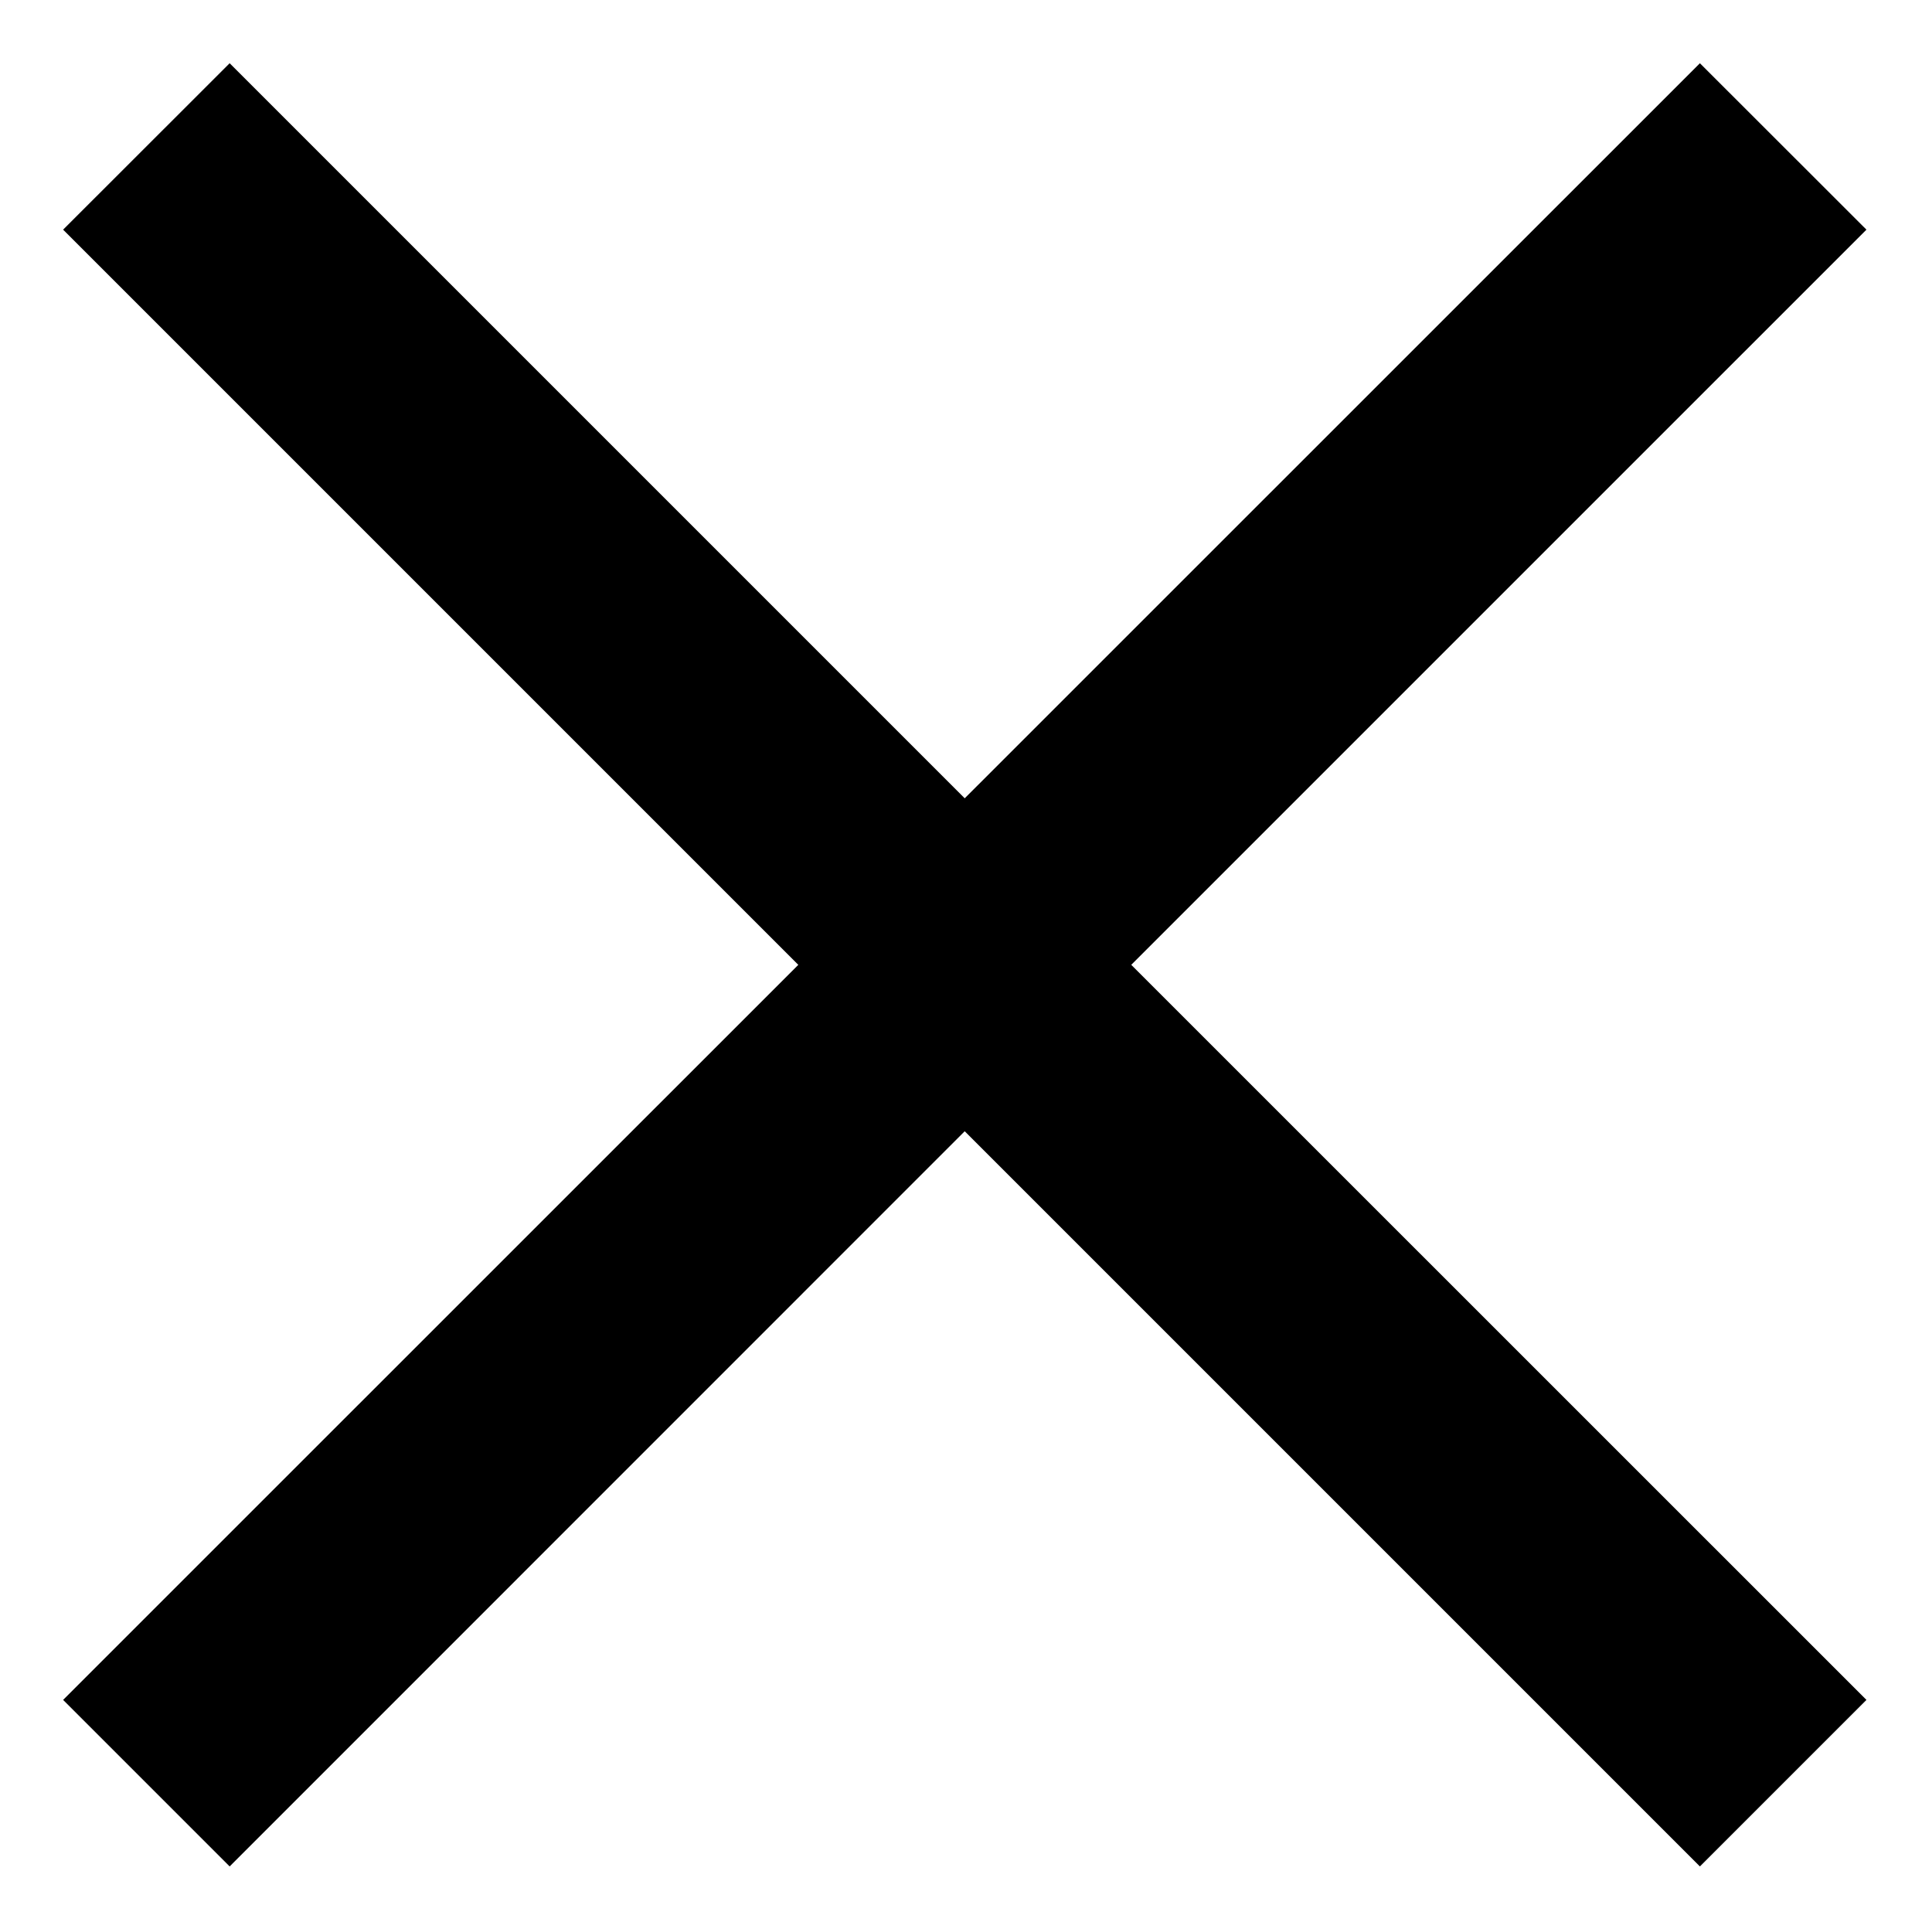
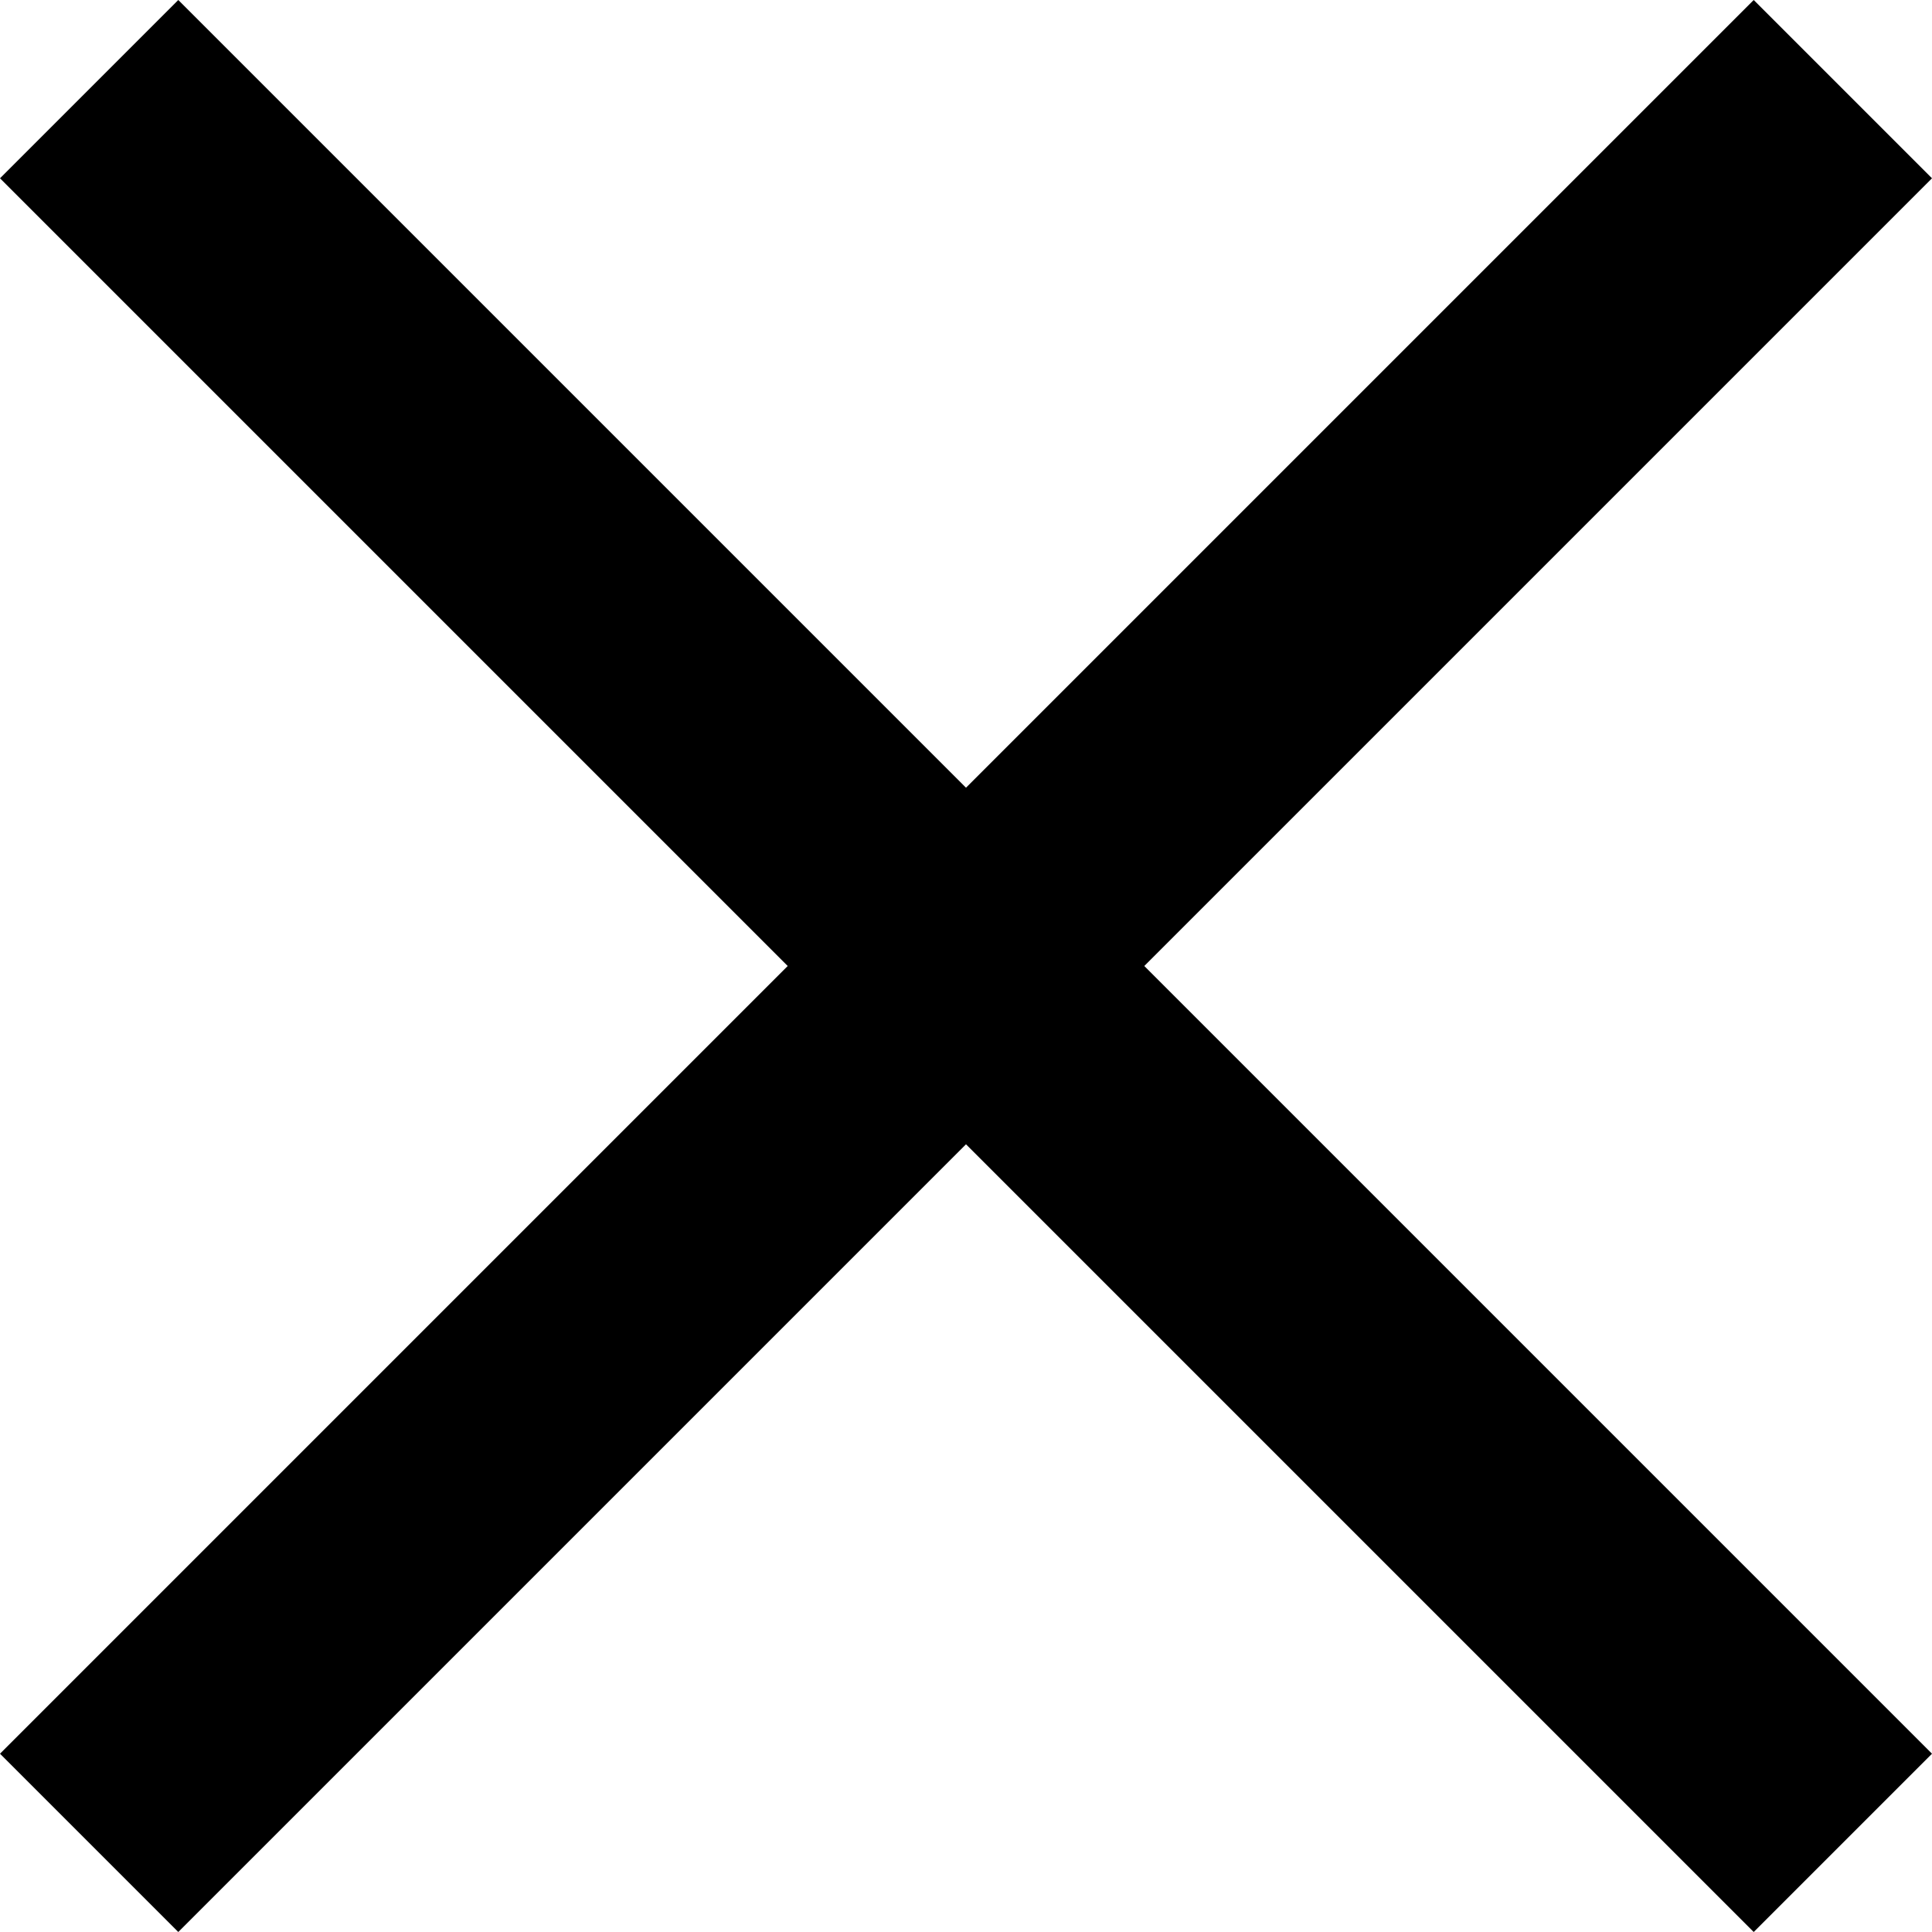
- <svg xmlns="http://www.w3.org/2000/svg" width="15" height="15" viewBox="0 0 15 15" fill="currentColor">
-   <path d="M14.491 1.783L13.198 0.491L7.49 6.198L1.783 0.491L0.49 1.783L6.198 7.491L0.49 13.198L1.783 14.491L7.49 8.783L13.198 14.491L14.491 13.198L8.783 7.491L14.491 1.783Z" />
+ <svg xmlns="http://www.w3.org/2000/svg" width="14" height="14" viewBox="0 0 14 14" fill="none">
+   <path d="M14 1.292L12.708 0L7 5.708L1.292 0L0 1.292L5.708 7L0 12.708L1.292 14L7 8.292L12.708 14L14 12.708L8.292 7L14 1.292Z" fill="black" />
</svg>
